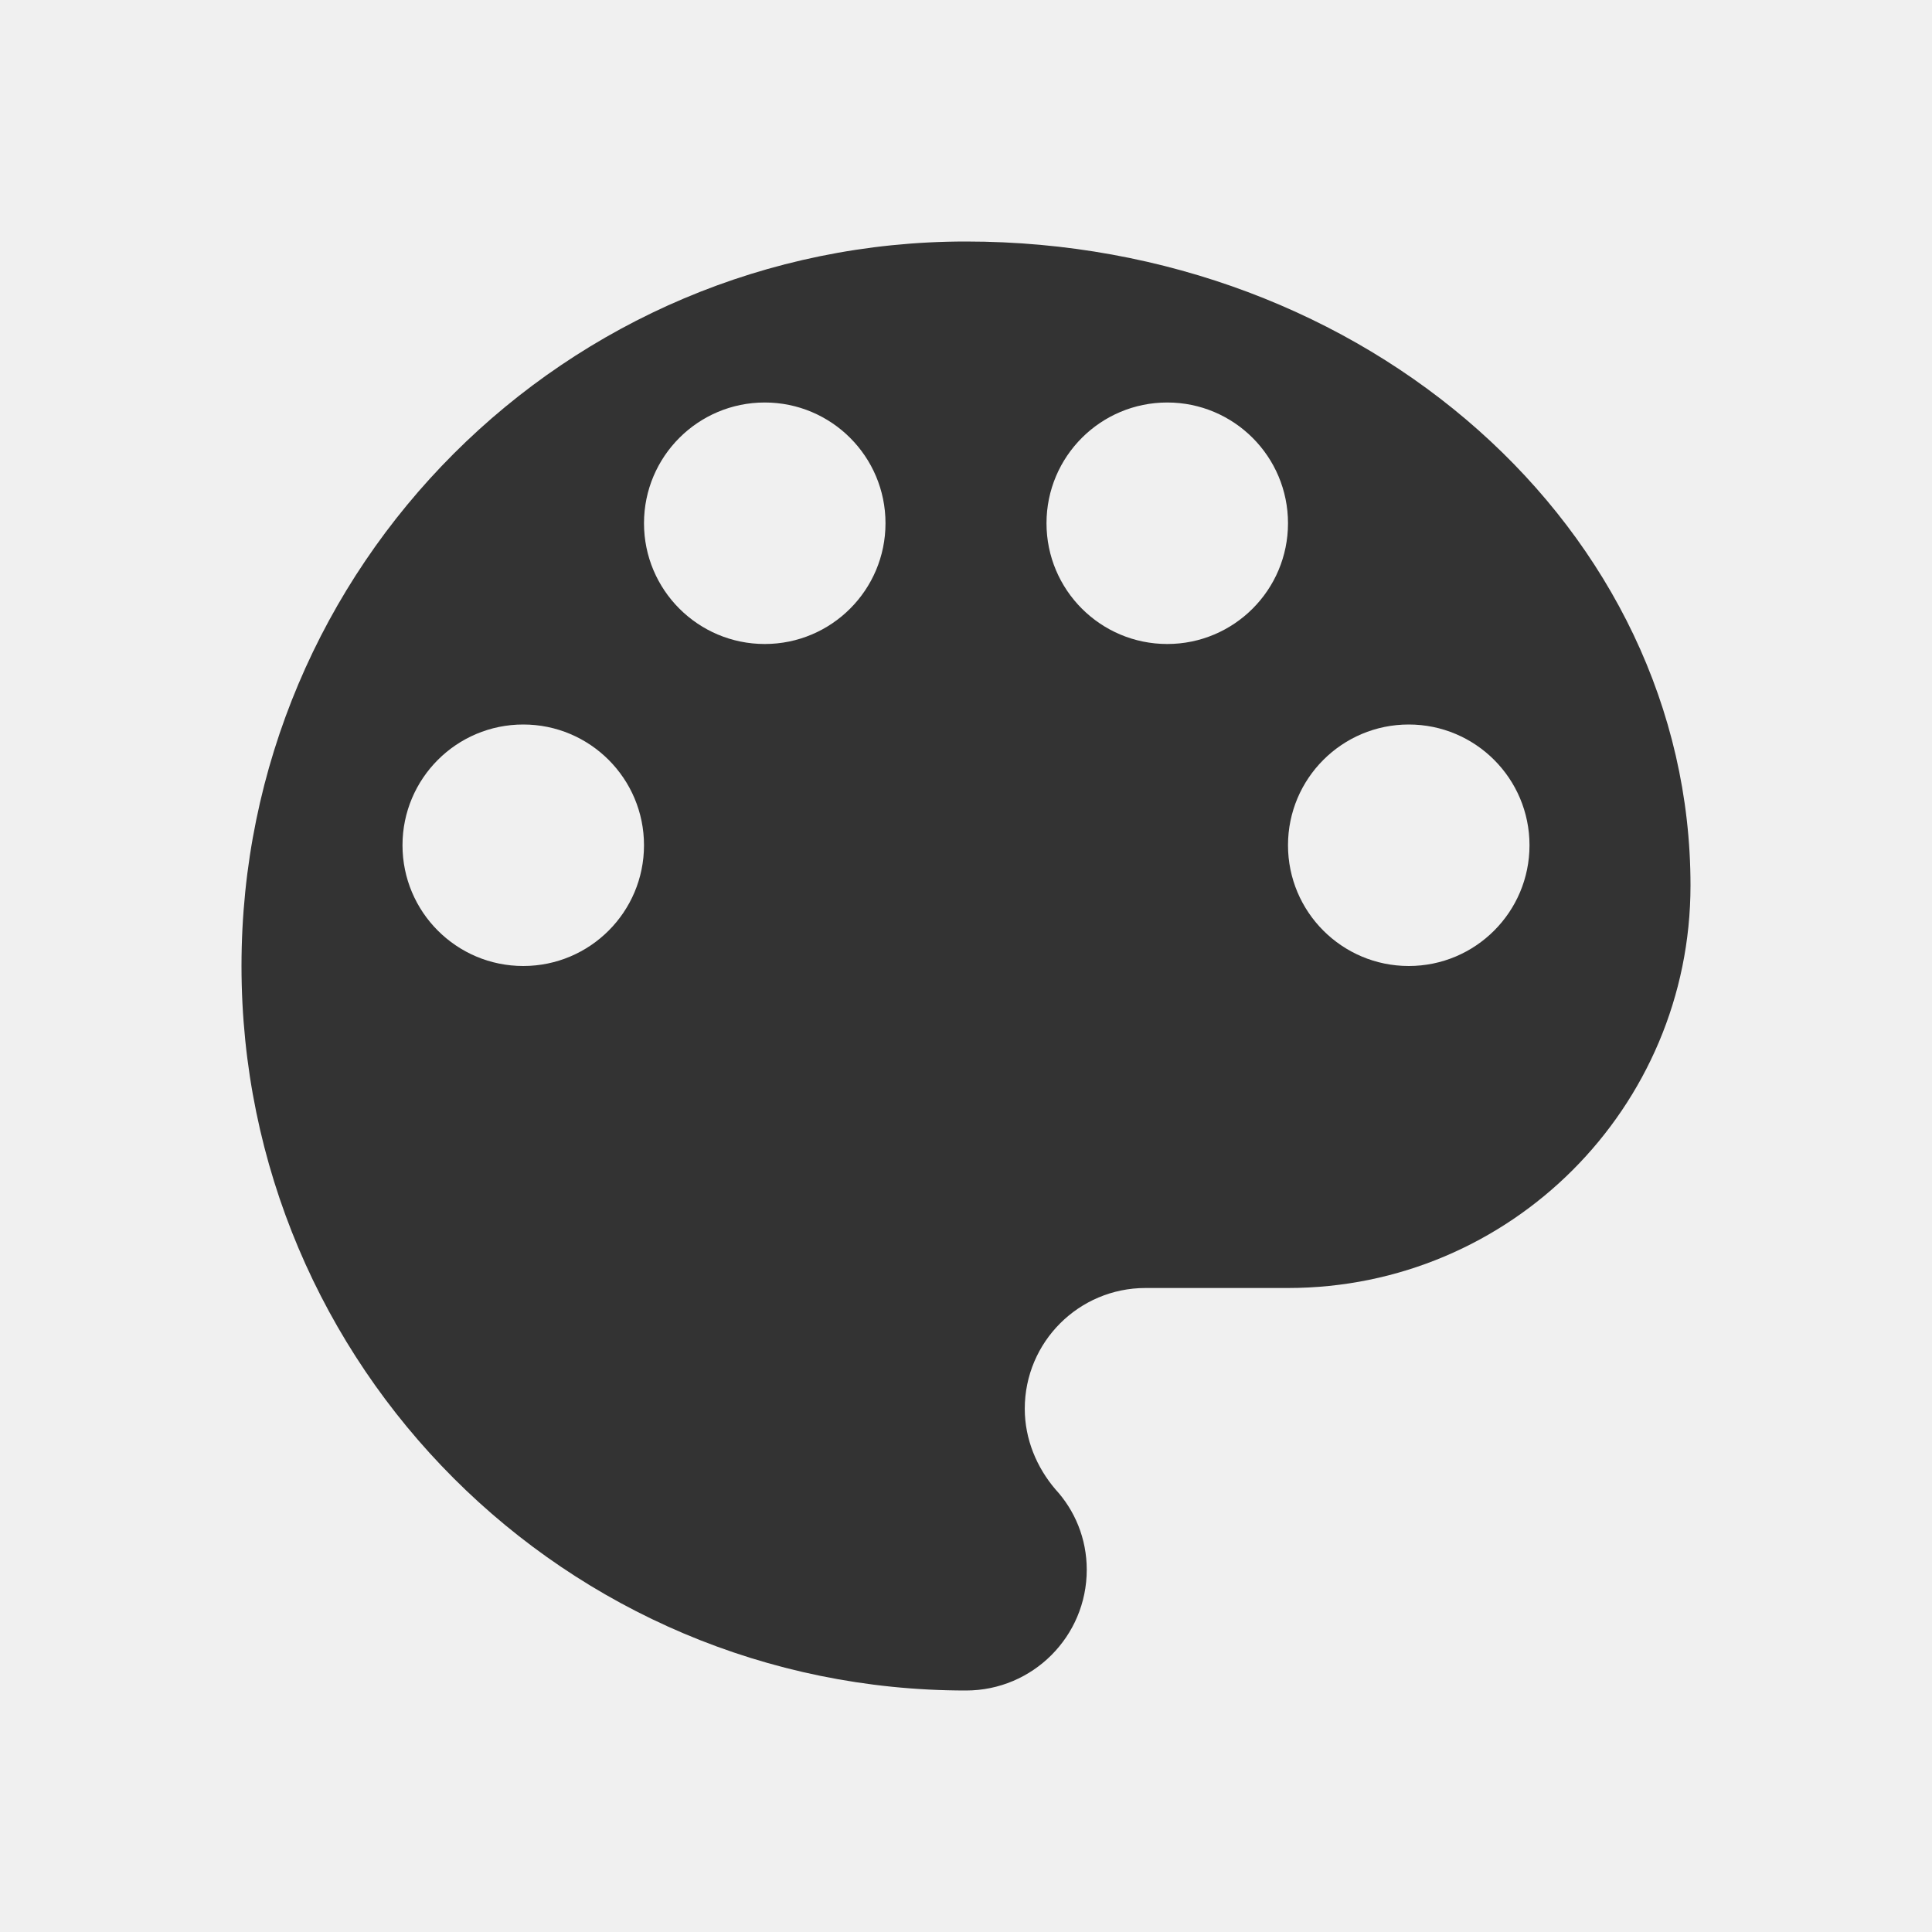
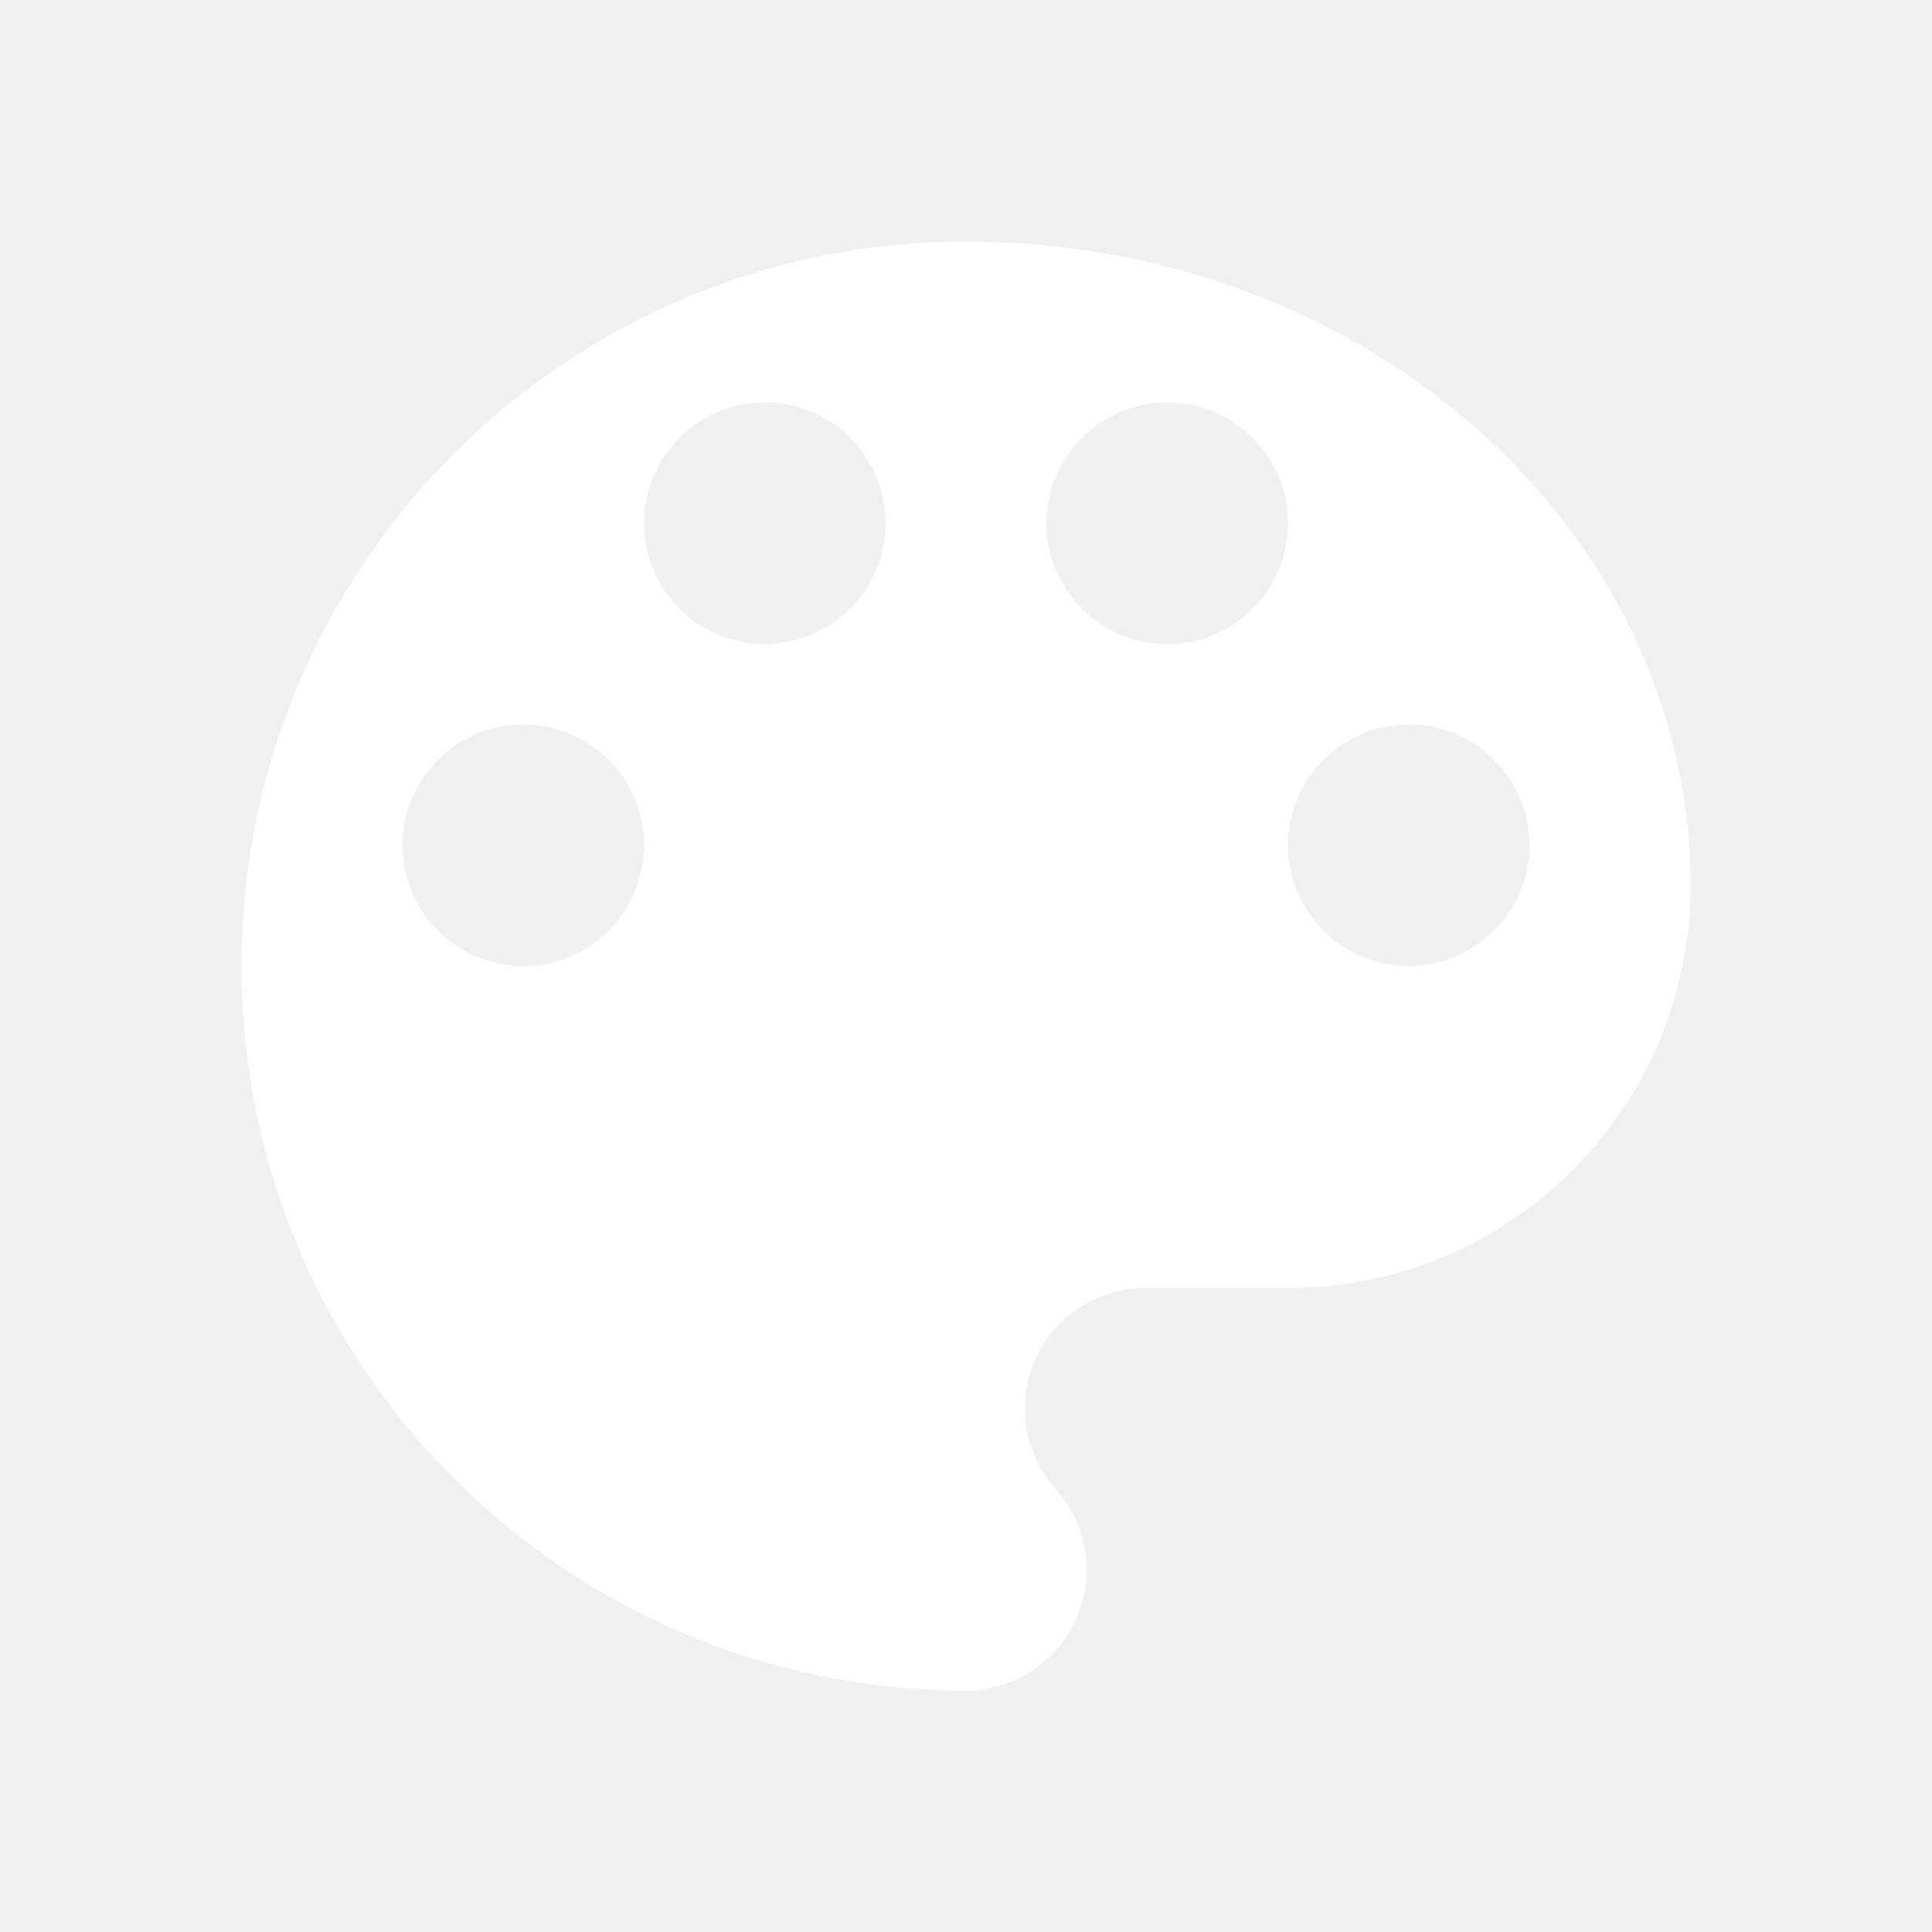
<svg xmlns="http://www.w3.org/2000/svg" width="1em" height="1em" viewBox="0 0 24 24">
-   <path fill="#333" d="M17.5 12a1.5 1.5 0 0 1-1.5-1.5A1.5 1.5 0 0 1 17.5 9a1.5 1.5 0 0 1 1.5 1.5a1.5 1.5 0 0 1-1.5 1.5m-3-4A1.5 1.5 0 0 1 13 6.5A1.5 1.5 0 0 1 14.5 5A1.5 1.5 0 0 1 16 6.5A1.5 1.5 0 0 1 14.5 8m-5 0A1.5 1.5 0 0 1 8 6.5A1.5 1.5 0 0 1 9.5 5A1.5 1.5 0 0 1 11 6.5A1.5 1.5 0 0 1 9.5 8m-3 4A1.5 1.5 0 0 1 5 10.5A1.5 1.5 0 0 1 6.5 9A1.5 1.5 0 0 1 8 10.5A1.5 1.5 0 0 1 6.5 12M12 3a9 9 0 0 0-9 9a9 9 0 0 0 9 9a1.5 1.5 0 0 0 1.5-1.5c0-.39-.15-.74-.39-1c-.23-.27-.38-.62-.38-1a1.5 1.5 0 0 1 1.5-1.5H16a5 5 0 0 0 5-5c0-4.42-4.03-8-9-8" />
+   <path fill="#fff" d="M17.5 12a1.5 1.5 0 0 1-1.5-1.5A1.5 1.5 0 0 1 17.5 9a1.5 1.5 0 0 1 1.5 1.5a1.5 1.5 0 0 1-1.5 1.5m-3-4A1.5 1.5 0 0 1 13 6.5A1.5 1.5 0 0 1 14.5 5A1.5 1.5 0 0 1 16 6.5A1.5 1.5 0 0 1 14.5 8m-5 0A1.5 1.5 0 0 1 8 6.5A1.5 1.5 0 0 1 9.5 5A1.5 1.5 0 0 1 11 6.5A1.5 1.5 0 0 1 9.5 8m-3 4A1.5 1.5 0 0 1 5 10.5A1.5 1.5 0 0 1 6.5 9A1.5 1.5 0 0 1 8 10.5A1.5 1.5 0 0 1 6.5 12M12 3a9 9 0 0 0-9 9a9 9 0 0 0 9 9a1.5 1.5 0 0 0 1.5-1.5c0-.39-.15-.74-.39-1c-.23-.27-.38-.62-.38-1a1.5 1.5 0 0 1 1.5-1.5H16a5 5 0 0 0 5-5c0-4.42-4.03-8-9-8" />
</svg>
